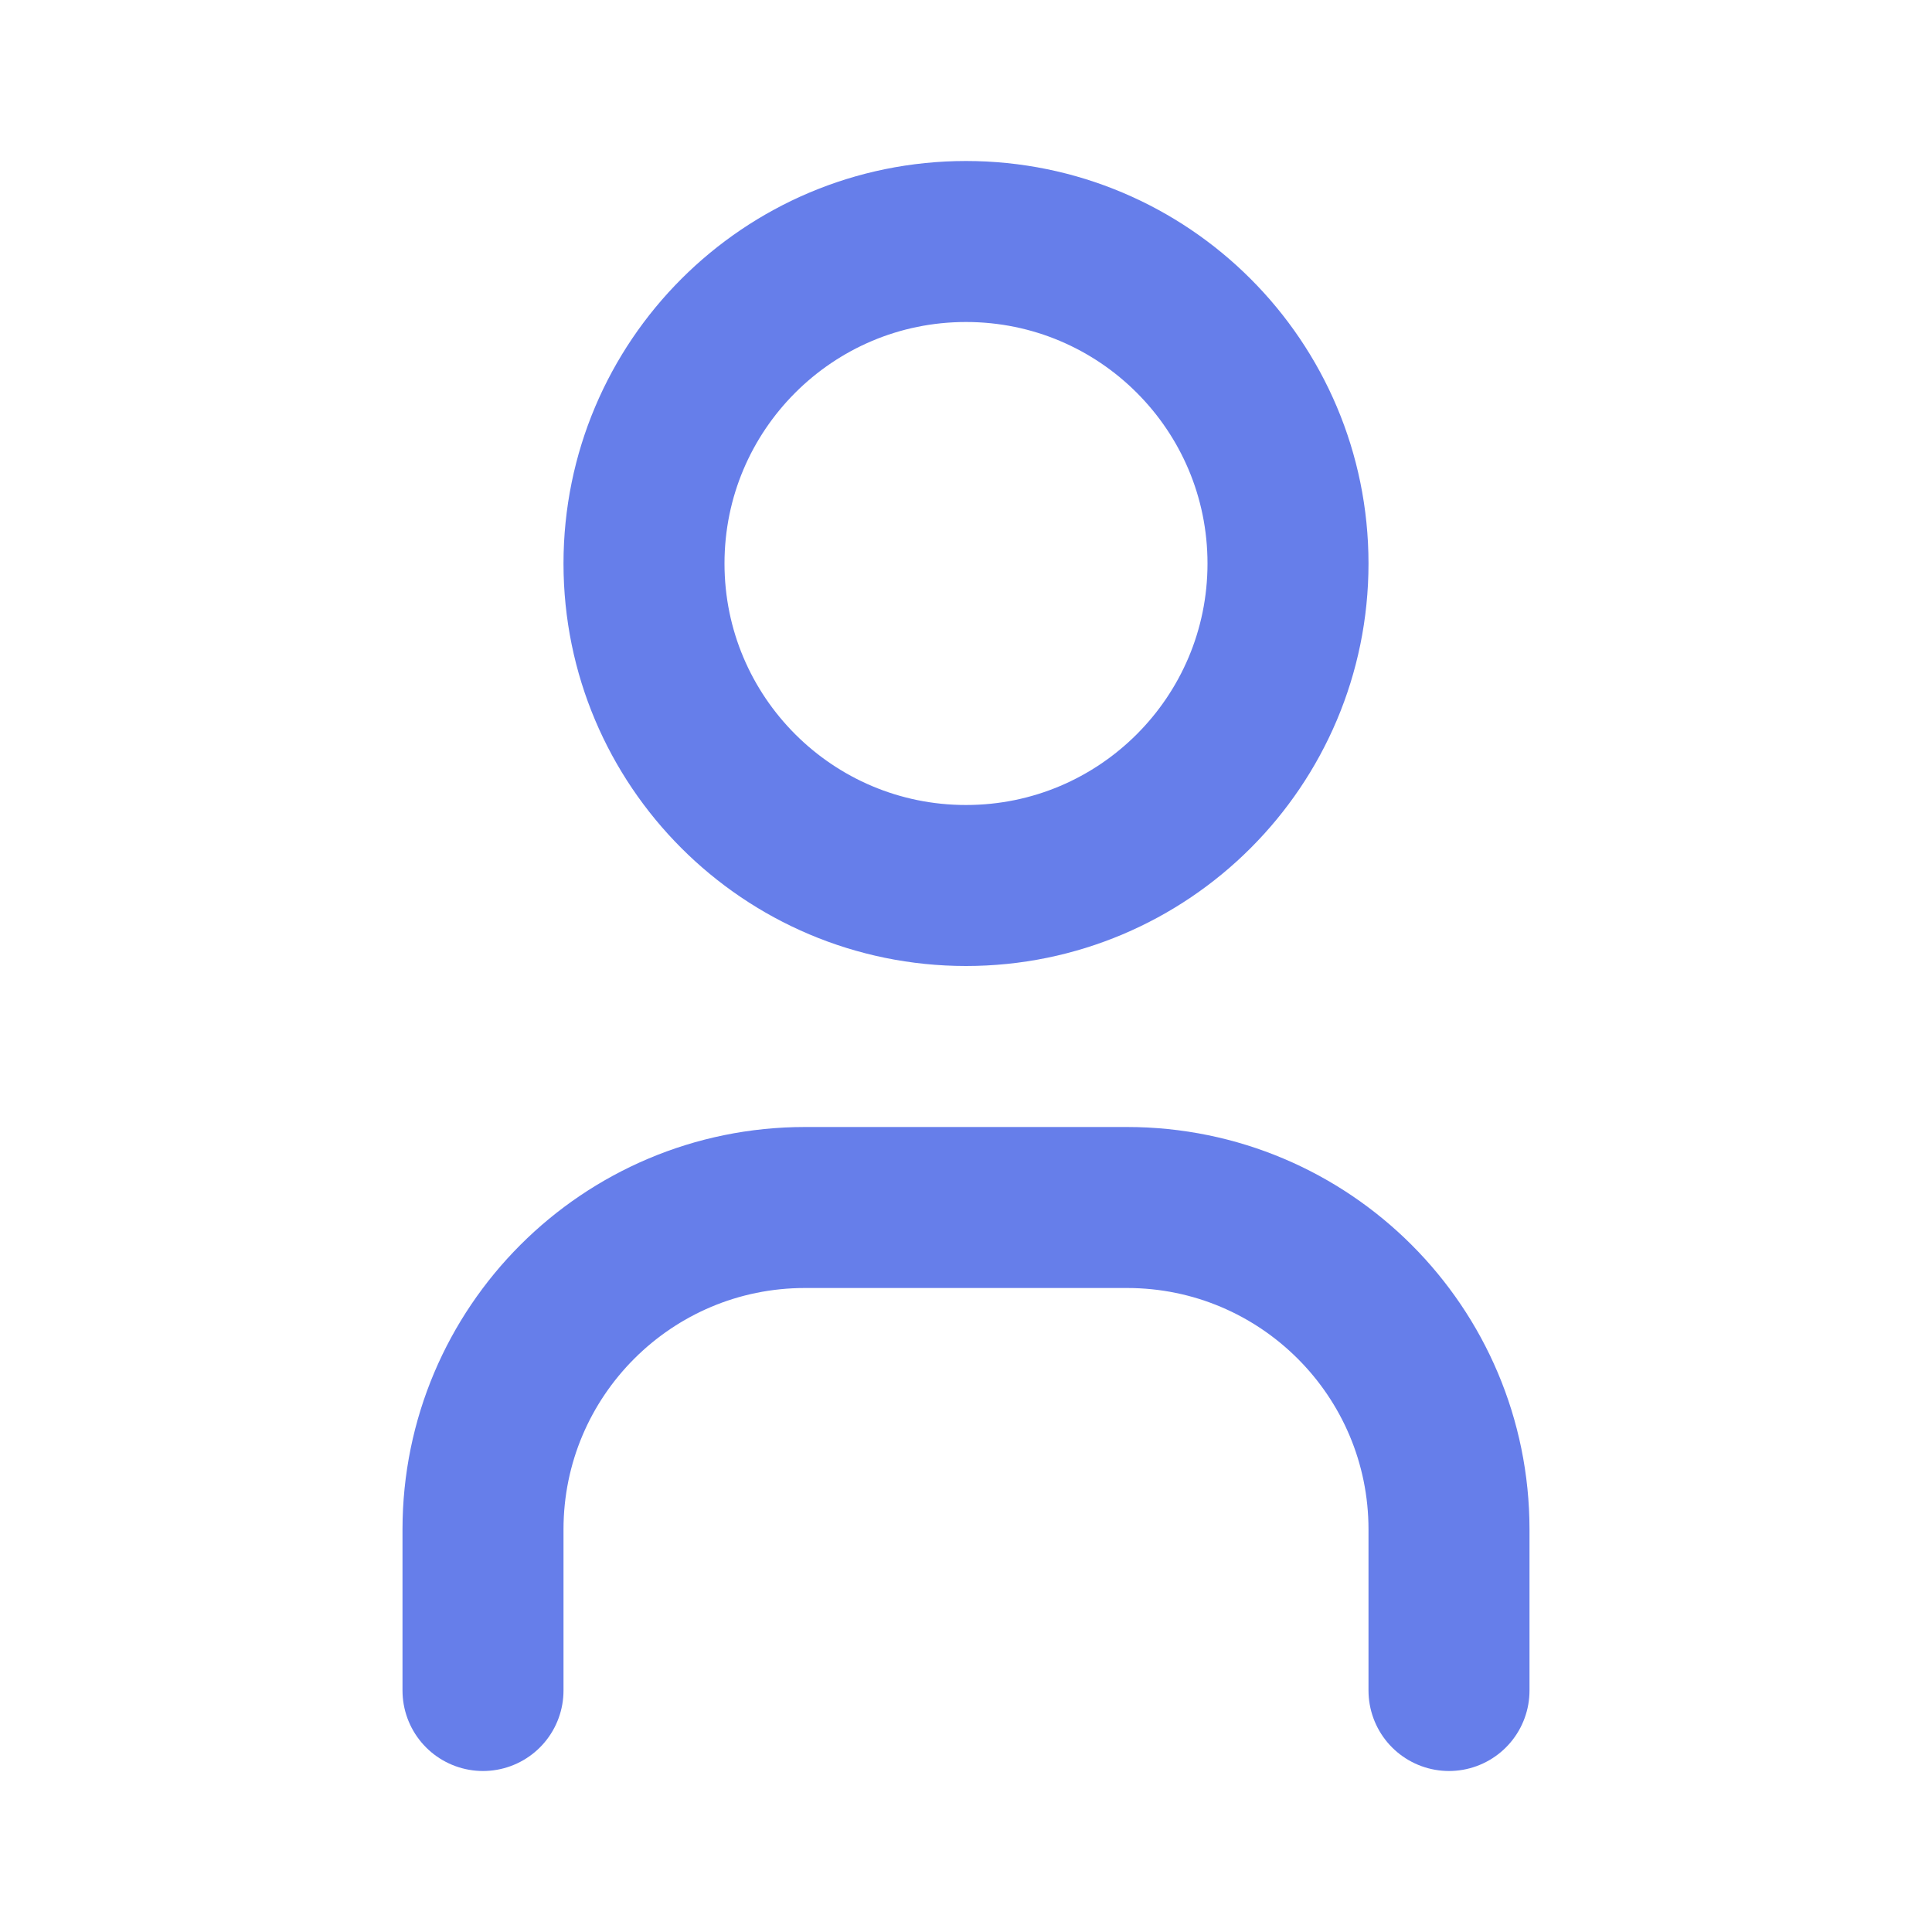
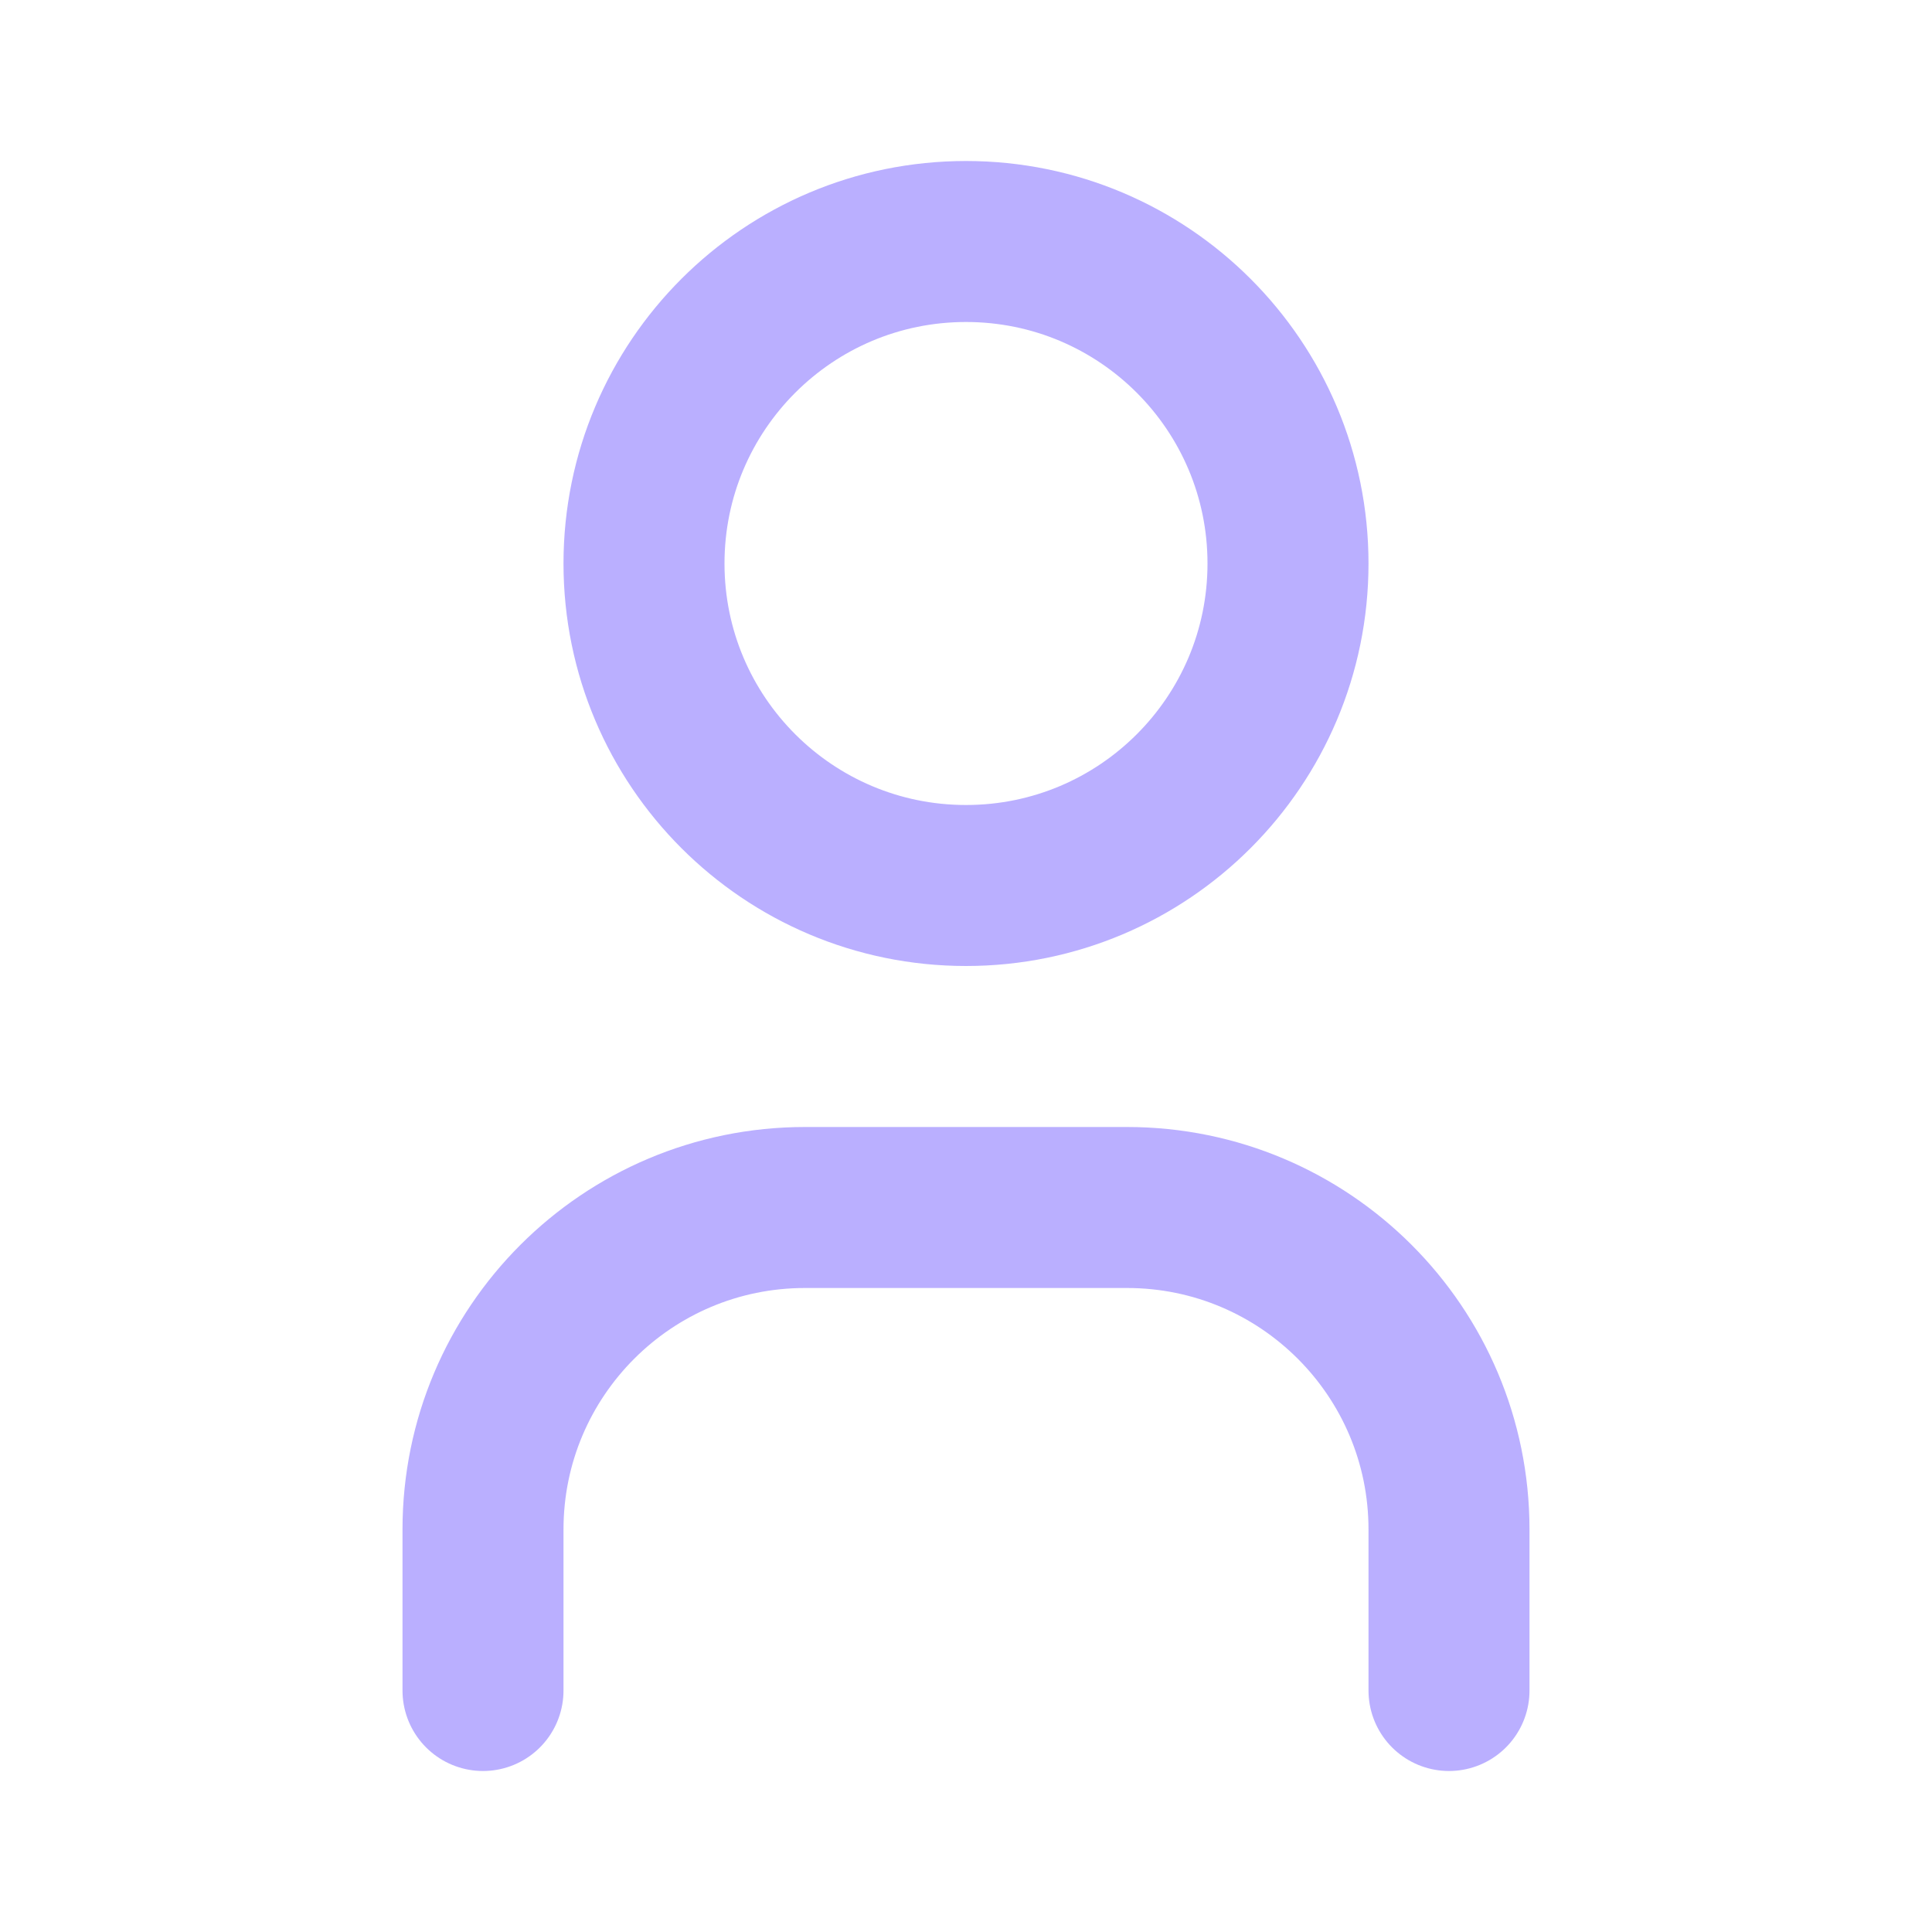
- <svg xmlns="http://www.w3.org/2000/svg" viewBox="0 0 24 24" fill="none" stroke="#667eea" stroke-width="2" stroke-linecap="round" stroke-linejoin="round">
+ <svg xmlns="http://www.w3.org/2000/svg" viewBox="0 0 24 24" fill="none" stroke="#baafffff" stroke-width="2" stroke-linecap="round" stroke-linejoin="round">
  <path stroke="none" d="M0 0h24v24H0z" fill="none" />
  <path d="M8 7a4 4 0 1 0 8 0a4 4 0 0 0 -8 0" />
  <path d="M6 21v-2a4 4 0 0 1 4 -4h4a4 4 0 0 1 4 4v2" />
</svg>
